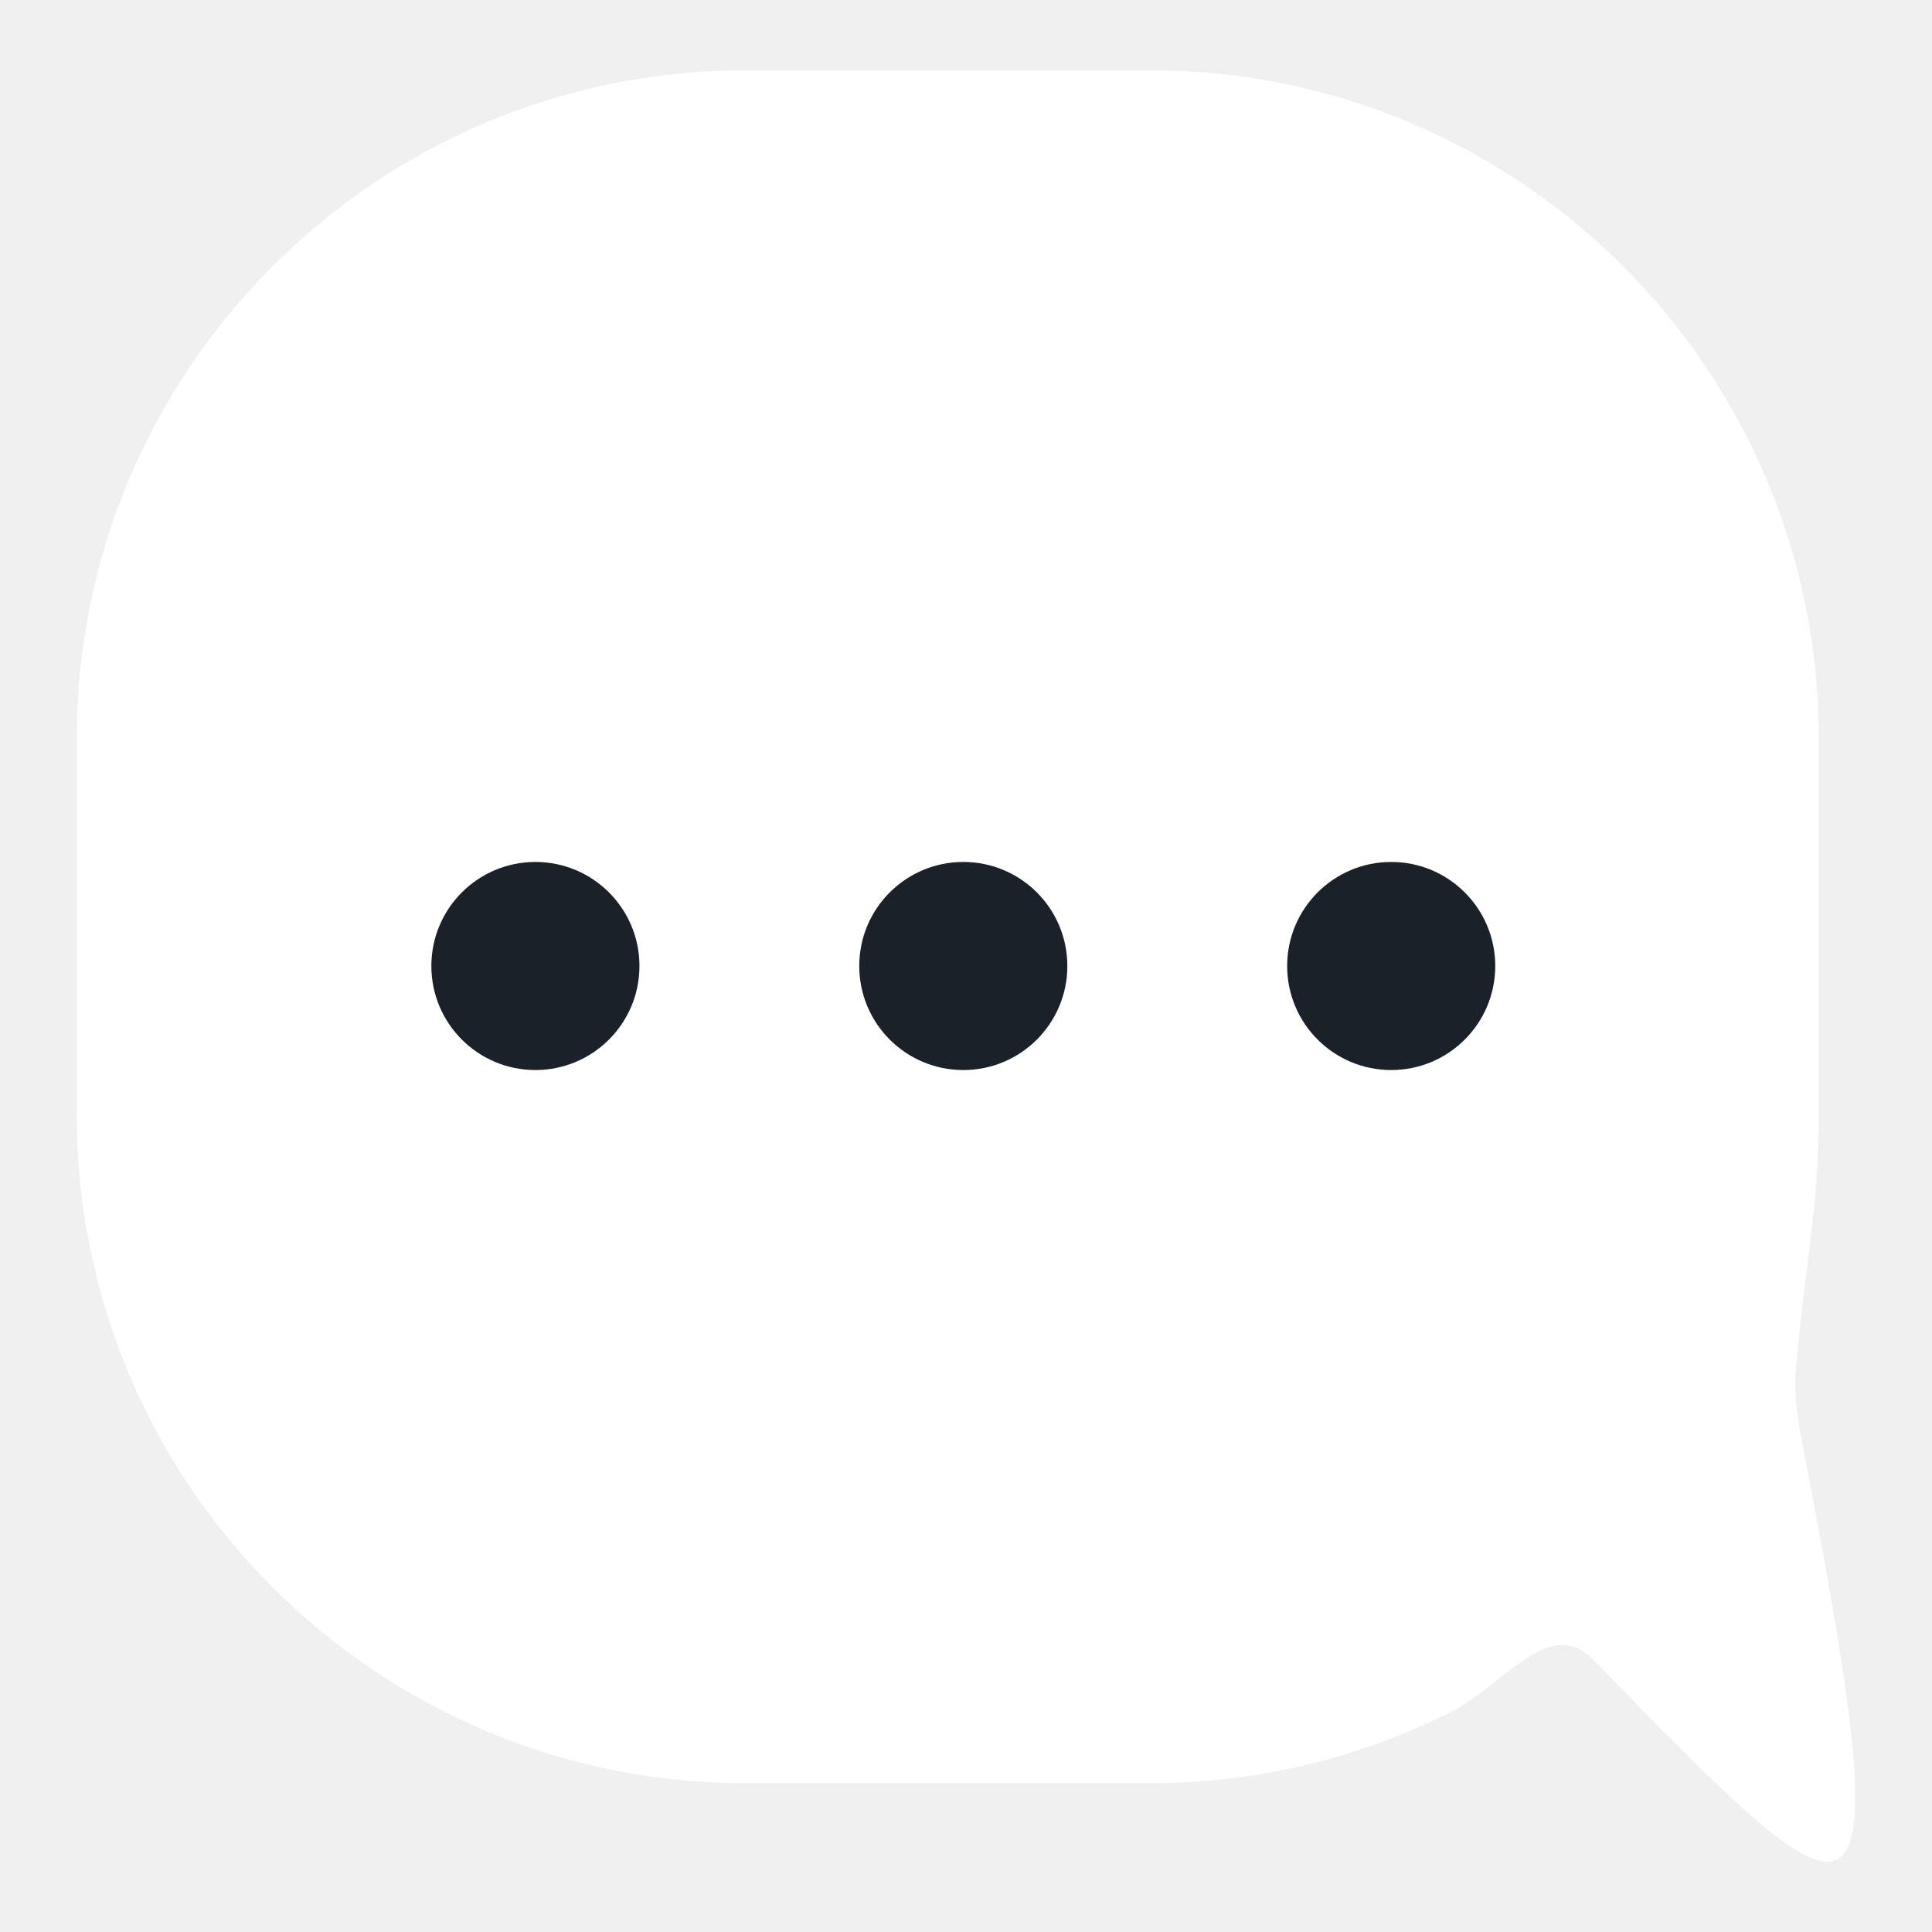
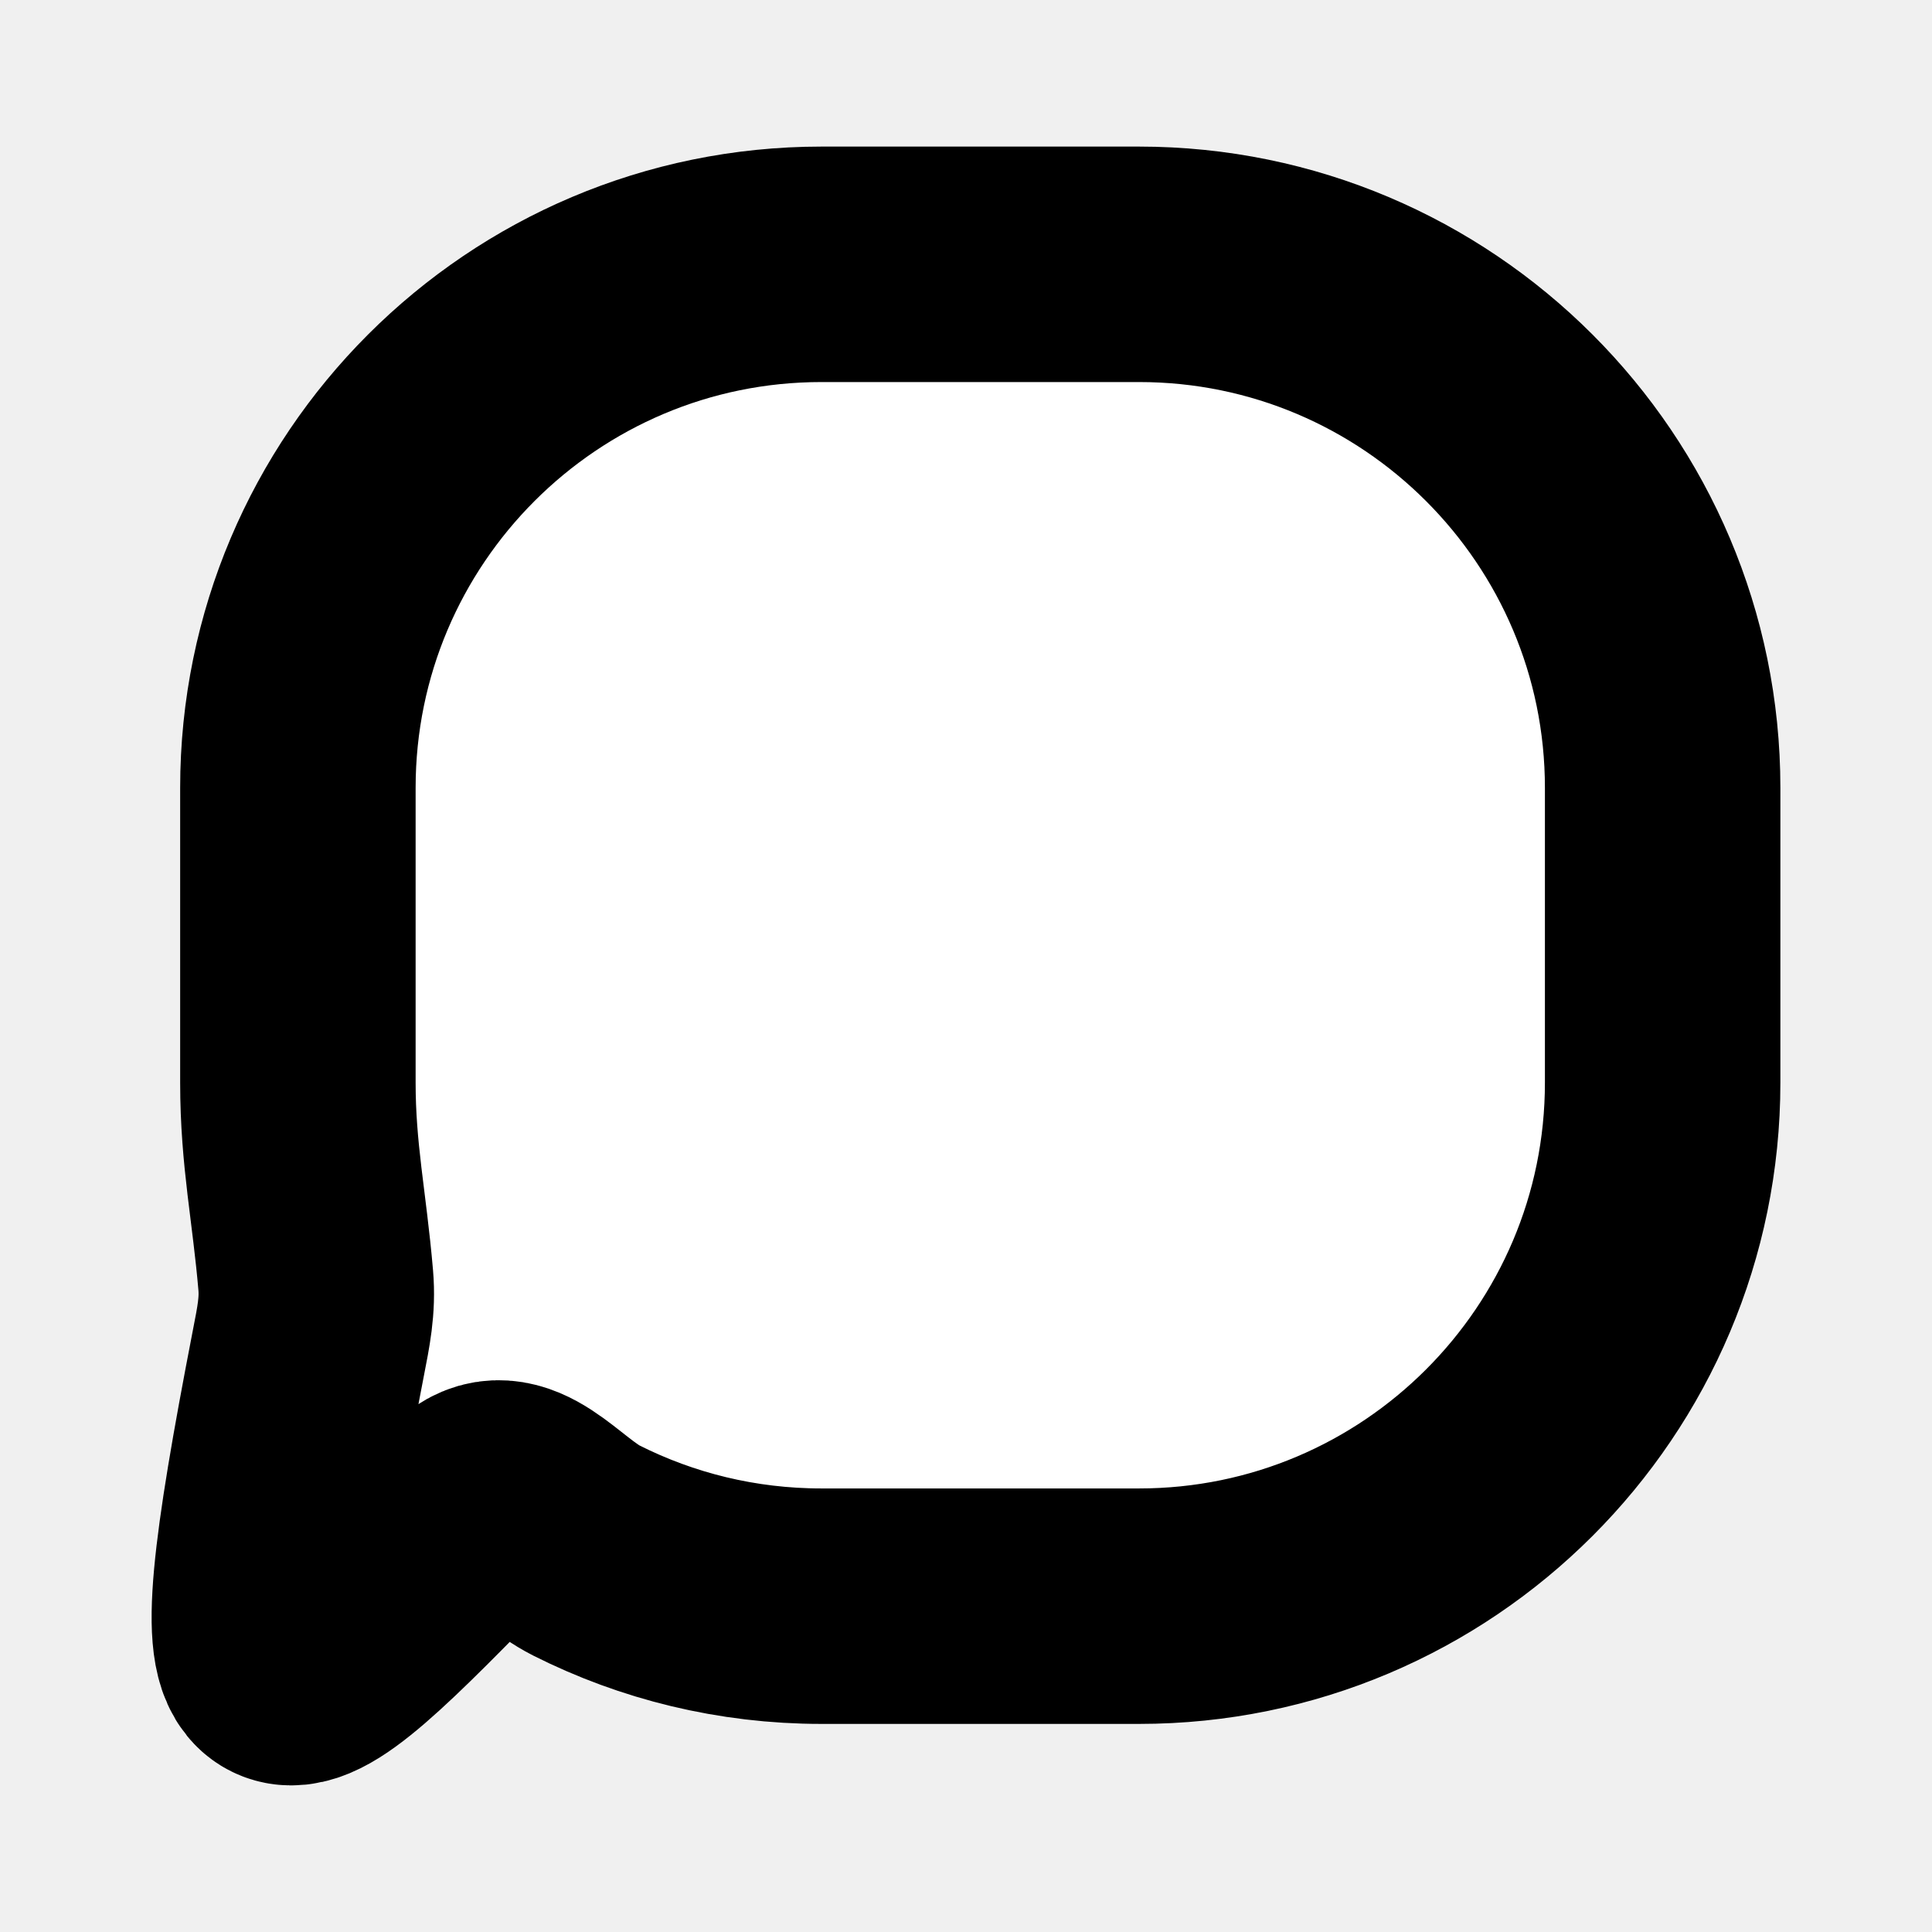
<svg xmlns="http://www.w3.org/2000/svg" width="100%" height="100%" viewBox="0 0 48 48" version="1.1" xml:space="preserve" style="fill-rule:evenodd;clip-rule:evenodd;stroke-linejoin:round;stroke-miterlimit:2;">
  <g>
-     <path d="M45.188,18.351l0,9.348c0,2.293 -0.367,3.933 -0.565,6.268c-0.069,0.809 0.07,1.471 0.232,2.304c2.502,12.914 1.437,11.854 -5.272,4.962c-1.085,-1.115 -2.218,0.635 -3.544,1.304c-2.243,1.129 -4.775,1.765 -7.455,1.765l-10.073,0c-9.164,0 -16.604,-7.439 -16.604,-16.603l0,-9.348c0,-9.163 7.44,-16.603 16.604,-16.603l10.073,0c9.164,0 16.604,7.44 16.604,16.603Z" style="fill:#fff;" />
-     <circle cx="13.302" cy="24" r="2.585" style="fill:#1b2129;" />
-     <circle cx="23.933" cy="24" r="2.585" style="fill:#1b2129;" />
-     <circle cx="34.564" cy="24" r="2.585" style="fill:#1b2129;" />
+     <path d="M7.401,19.574l-0,7.324c-0,1.796 0.287,3.081 0.443,4.91c0.054,0.634 -0.055,1.153 -0.182,1.805c-1.96,10.117 -1.126,9.287 4.13,3.888c0.85,-0.874 1.738,0.497 2.776,1.021c1.758,0.885 3.741,1.383 5.841,1.383l7.891,-0c7.179,-0 13.008,-5.828 13.008,-13.007l0,-7.324c0,-7.178 -5.829,-13.007 -13.008,-13.007l-7.891,0c-7.179,0 -13.008,5.829 -13.008,13.007Z" style="fill:#fff;stroke:#000;stroke-width:5.85px;" />
  </g>
</svg>
